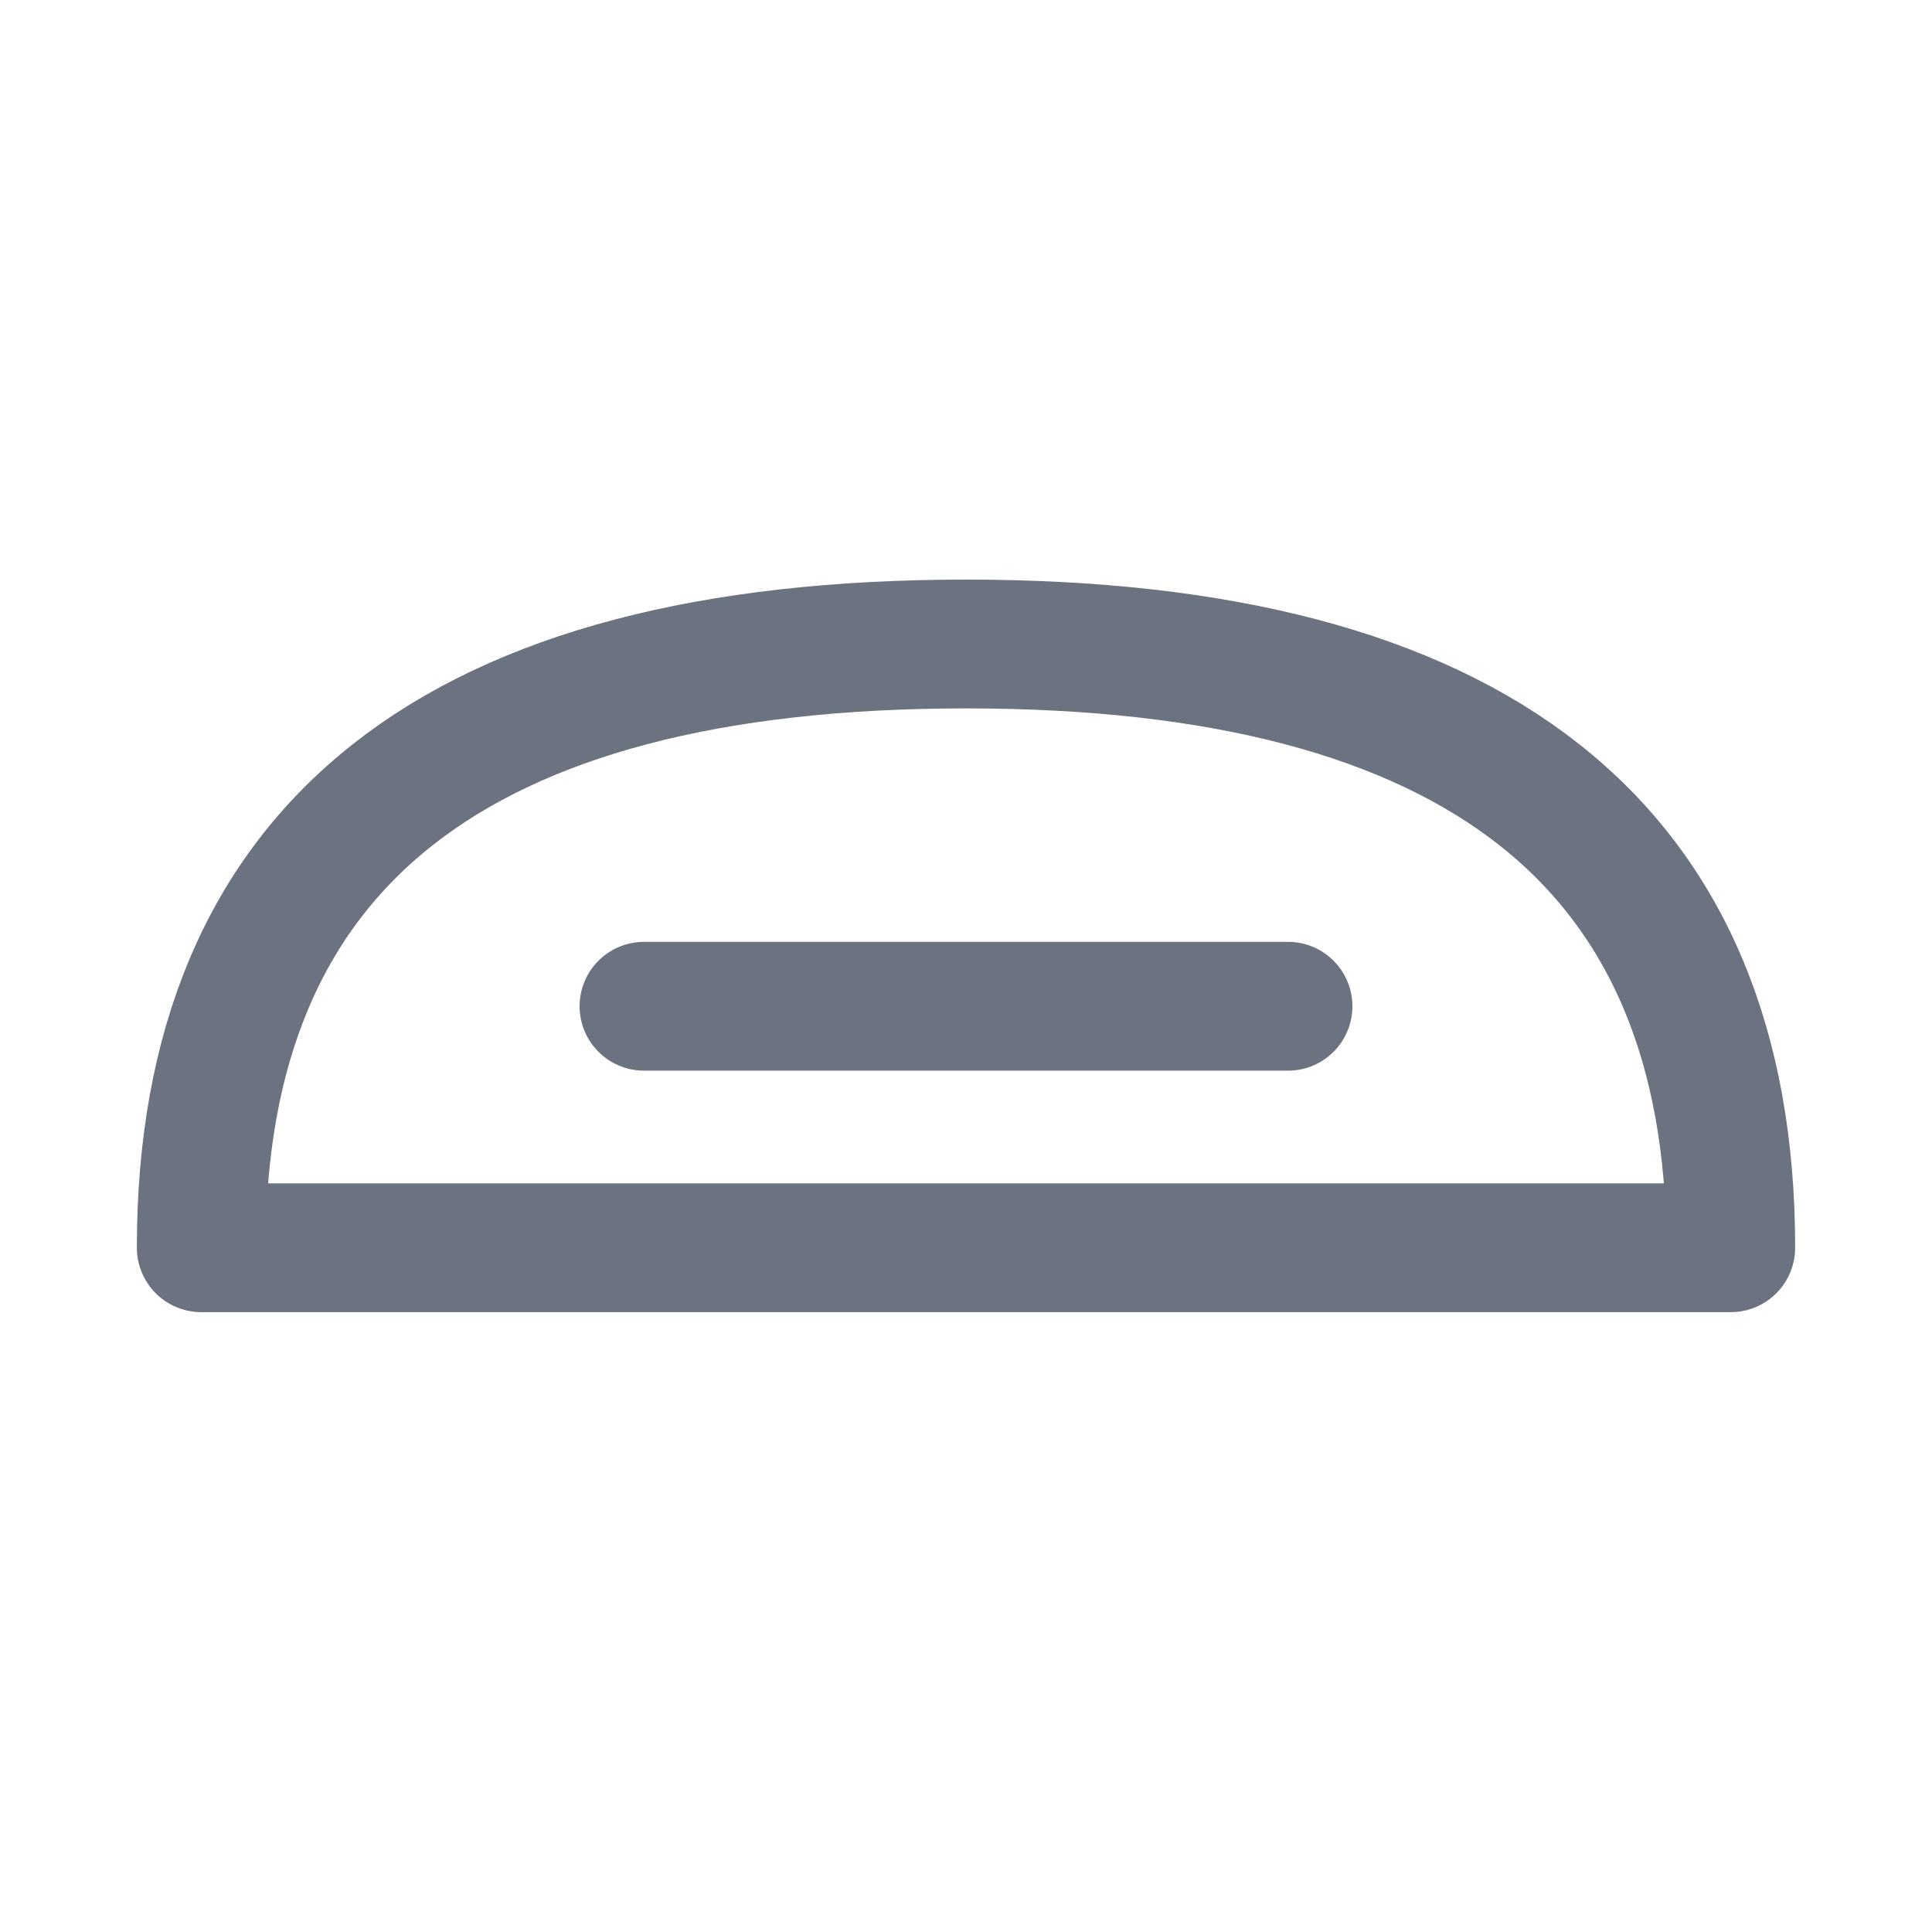
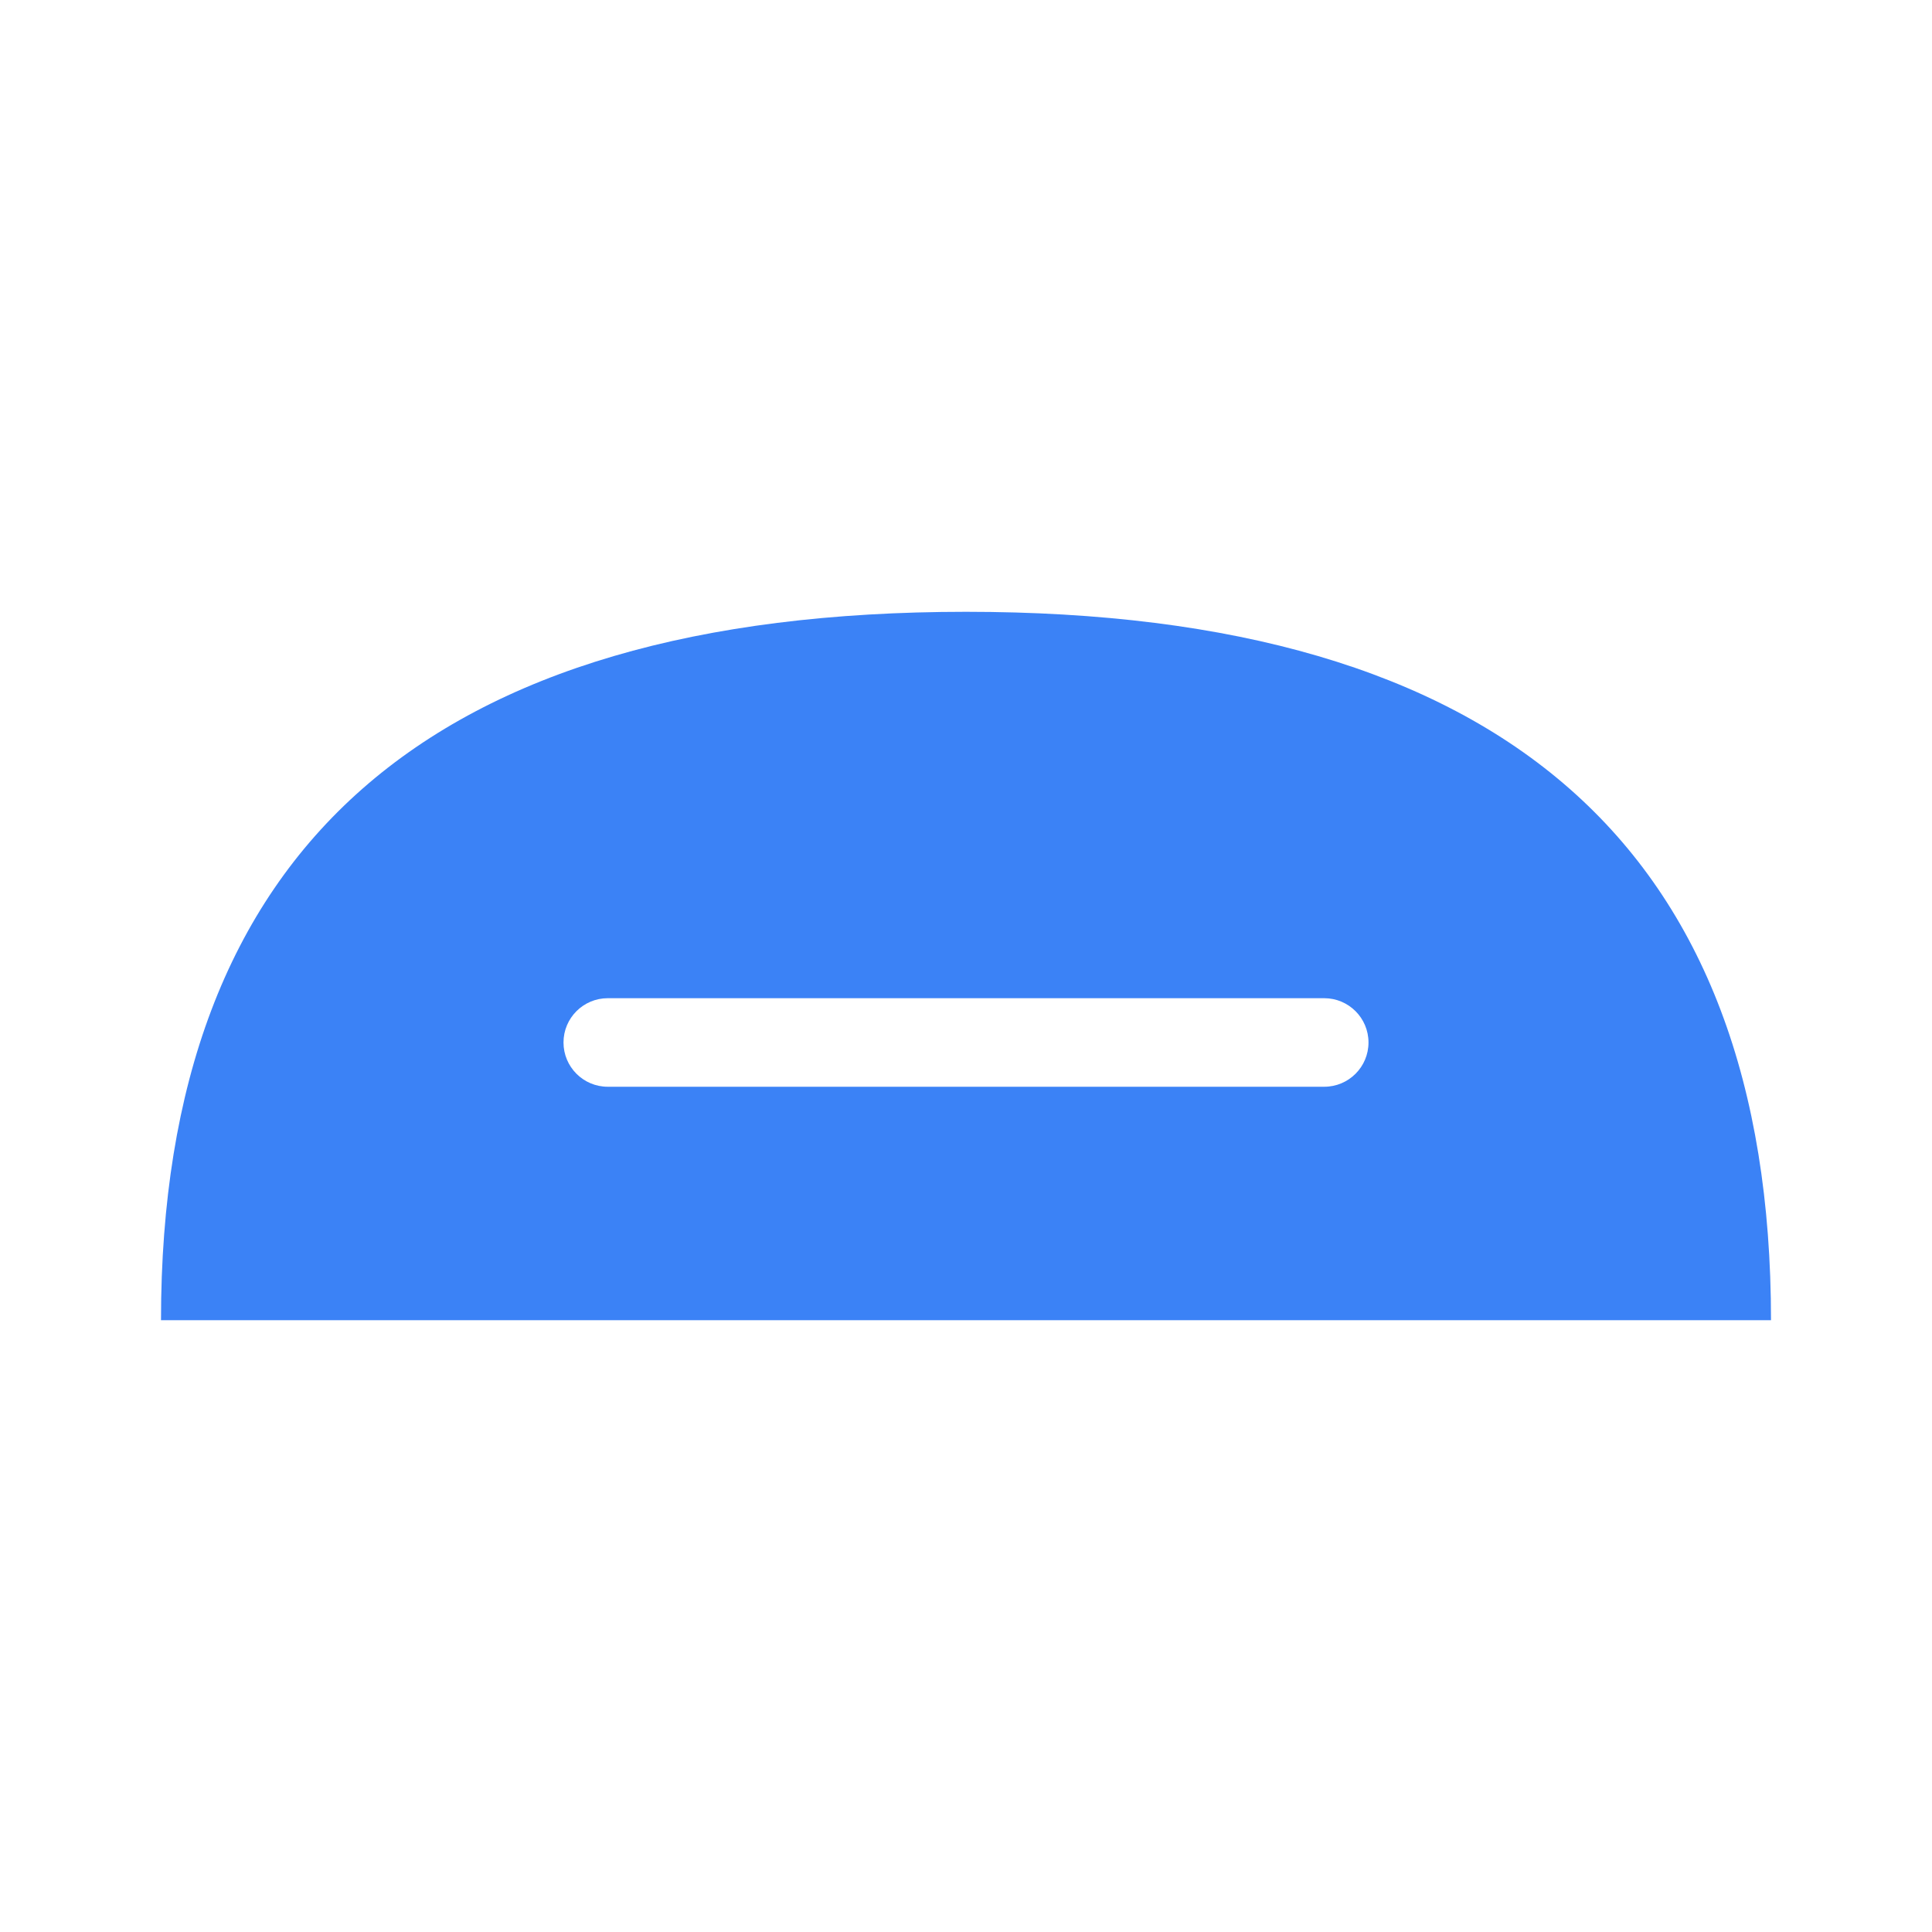
- <svg xmlns="http://www.w3.org/2000/svg" viewBox="0 0 24 24" fill="none" stroke="#6b7280" stroke-width="1.6" stroke-linecap="round" stroke-linejoin="round" aria-hidden="true">
-   <path d="M2.5 15.5 Q2.5 8 12 8 Q21.5 8 21.5 15.5 Z" />
-   <line x1="8" y1="12.5" x2="16" y2="12.5" />
+ <svg xmlns="http://www.w3.org/2000/svg" viewBox="0 0 24 24" aria-hidden="true">
+   <path fill="#3B82F6" fill-rule="evenodd" d="M2,16.4Q2,7.6 12,7.6T22,16.4zM7.55,12.4h8.9a0.55,0.55 0 0 1 0.55,0.55v0.0a0.55,0.55 0 0 1 -0.55,0.55h-8.9a0.55,0.55 0 0 1 -0.55,-0.55v-0.0a0.55,0.55 0 0 1 0.55,-0.55z" />
</svg>
